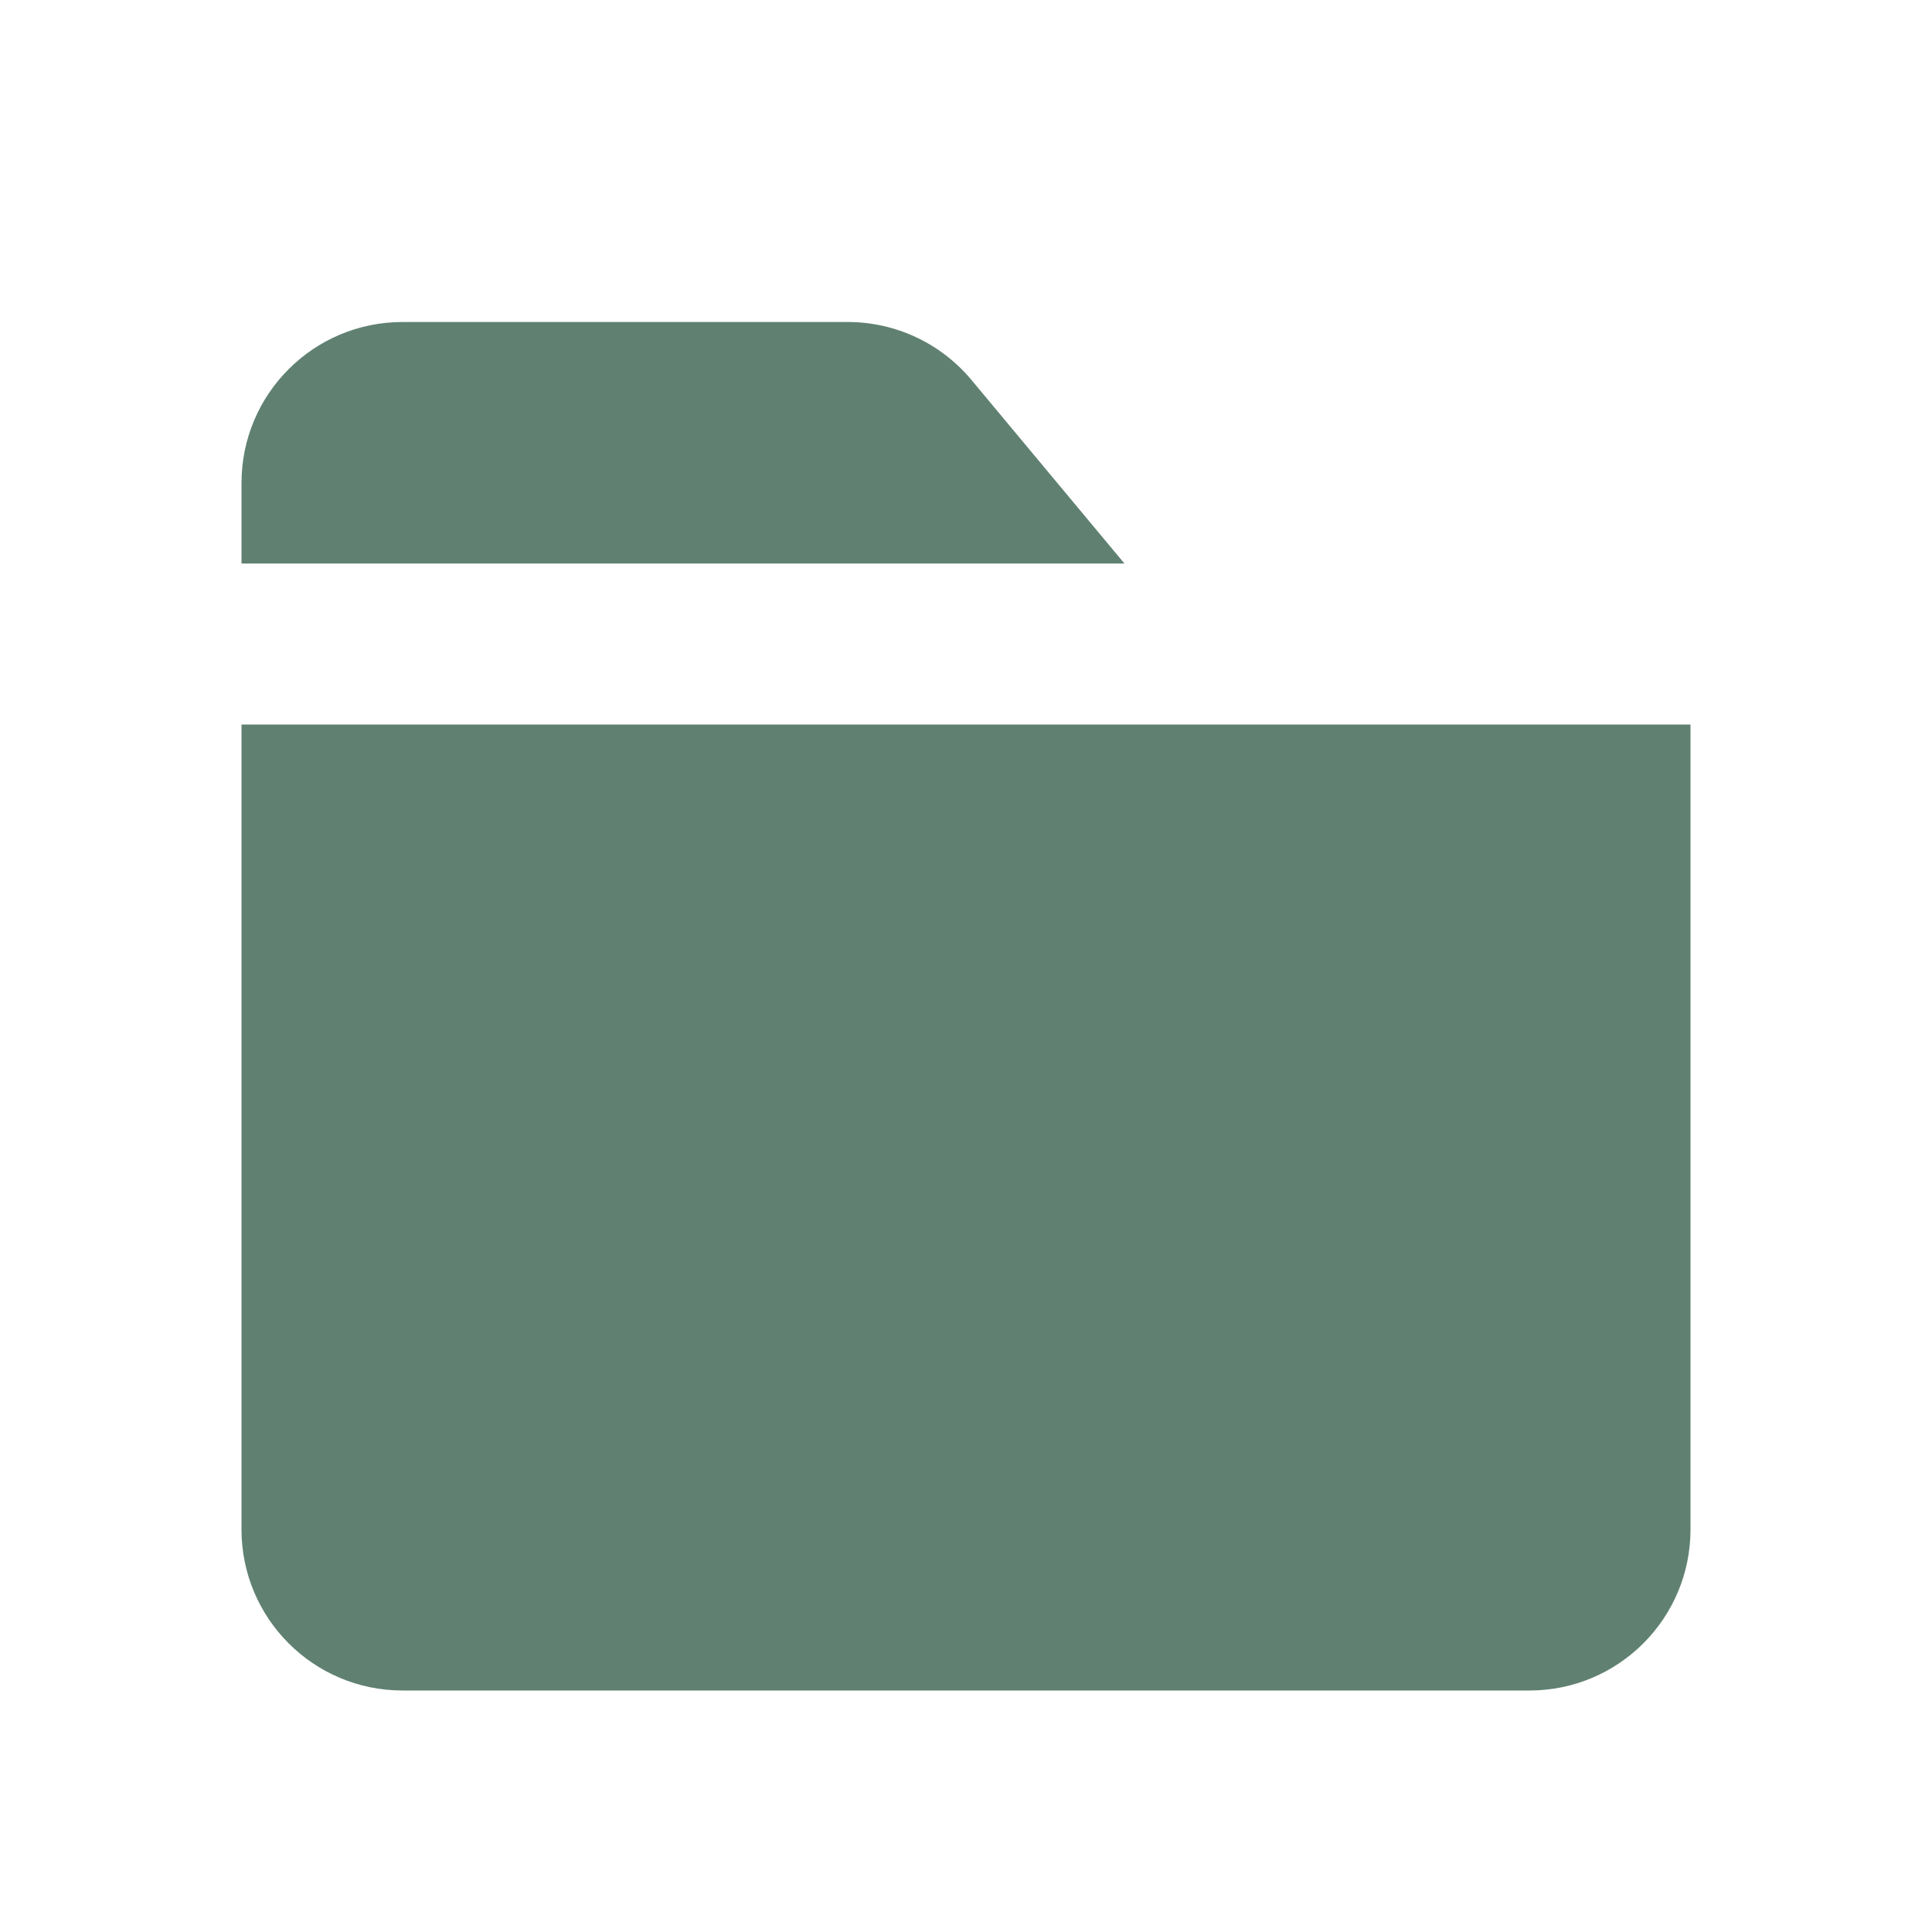
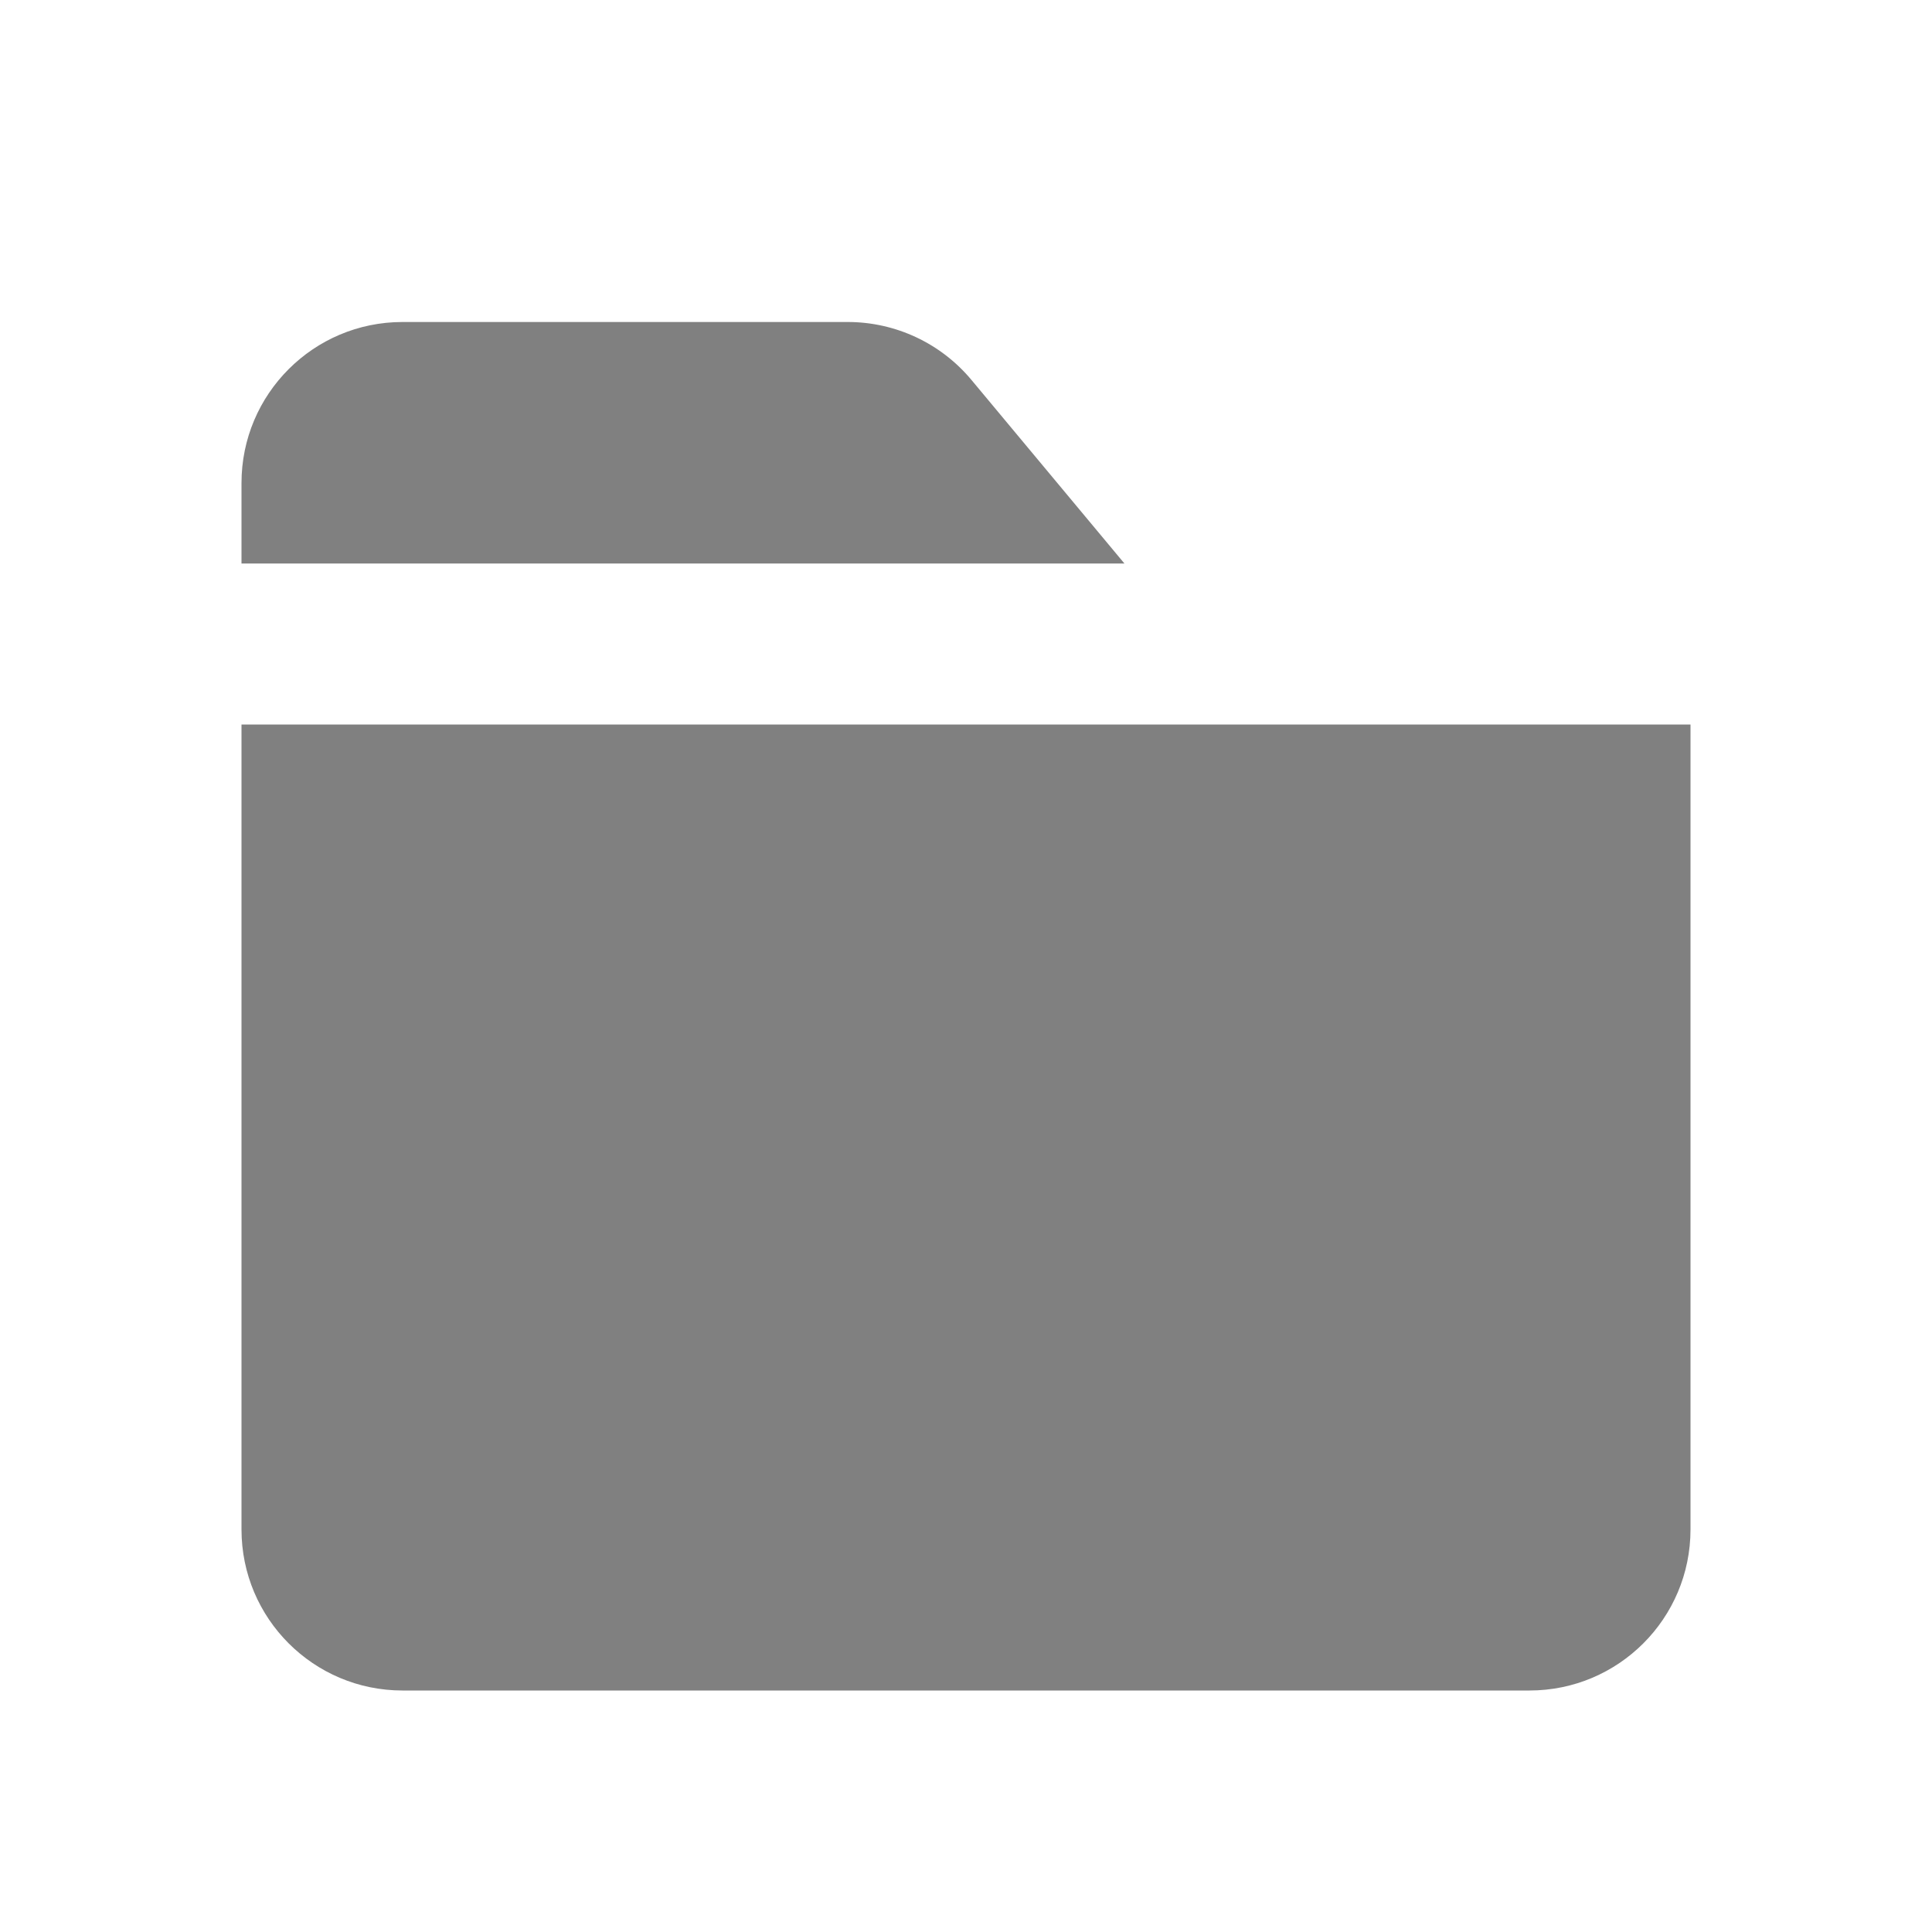
- <svg xmlns="http://www.w3.org/2000/svg" class="w-6 h-6 text-gray-800 dark:text-white" aria-hidden="true" fill="#608172" viewBox="0 0 24 24">
+ <svg xmlns="http://www.w3.org/2000/svg" class="w-6 h-6 text-gray-800 dark:text-white" aria-hidden="true" fill="#808080" viewBox="0 0 24 24">
  <path fill-rule="evenodd" d="M3 6a2 2 0 0 1 2-2h5.532a2 2 0 0 1 1.536.72l1.9 2.28H3V6Zm0 3v10a2 2 0 0 0 2 2h14a2 2 0 0 0 2-2V9H3Z" clip-rule="evenodd" />
</svg>
